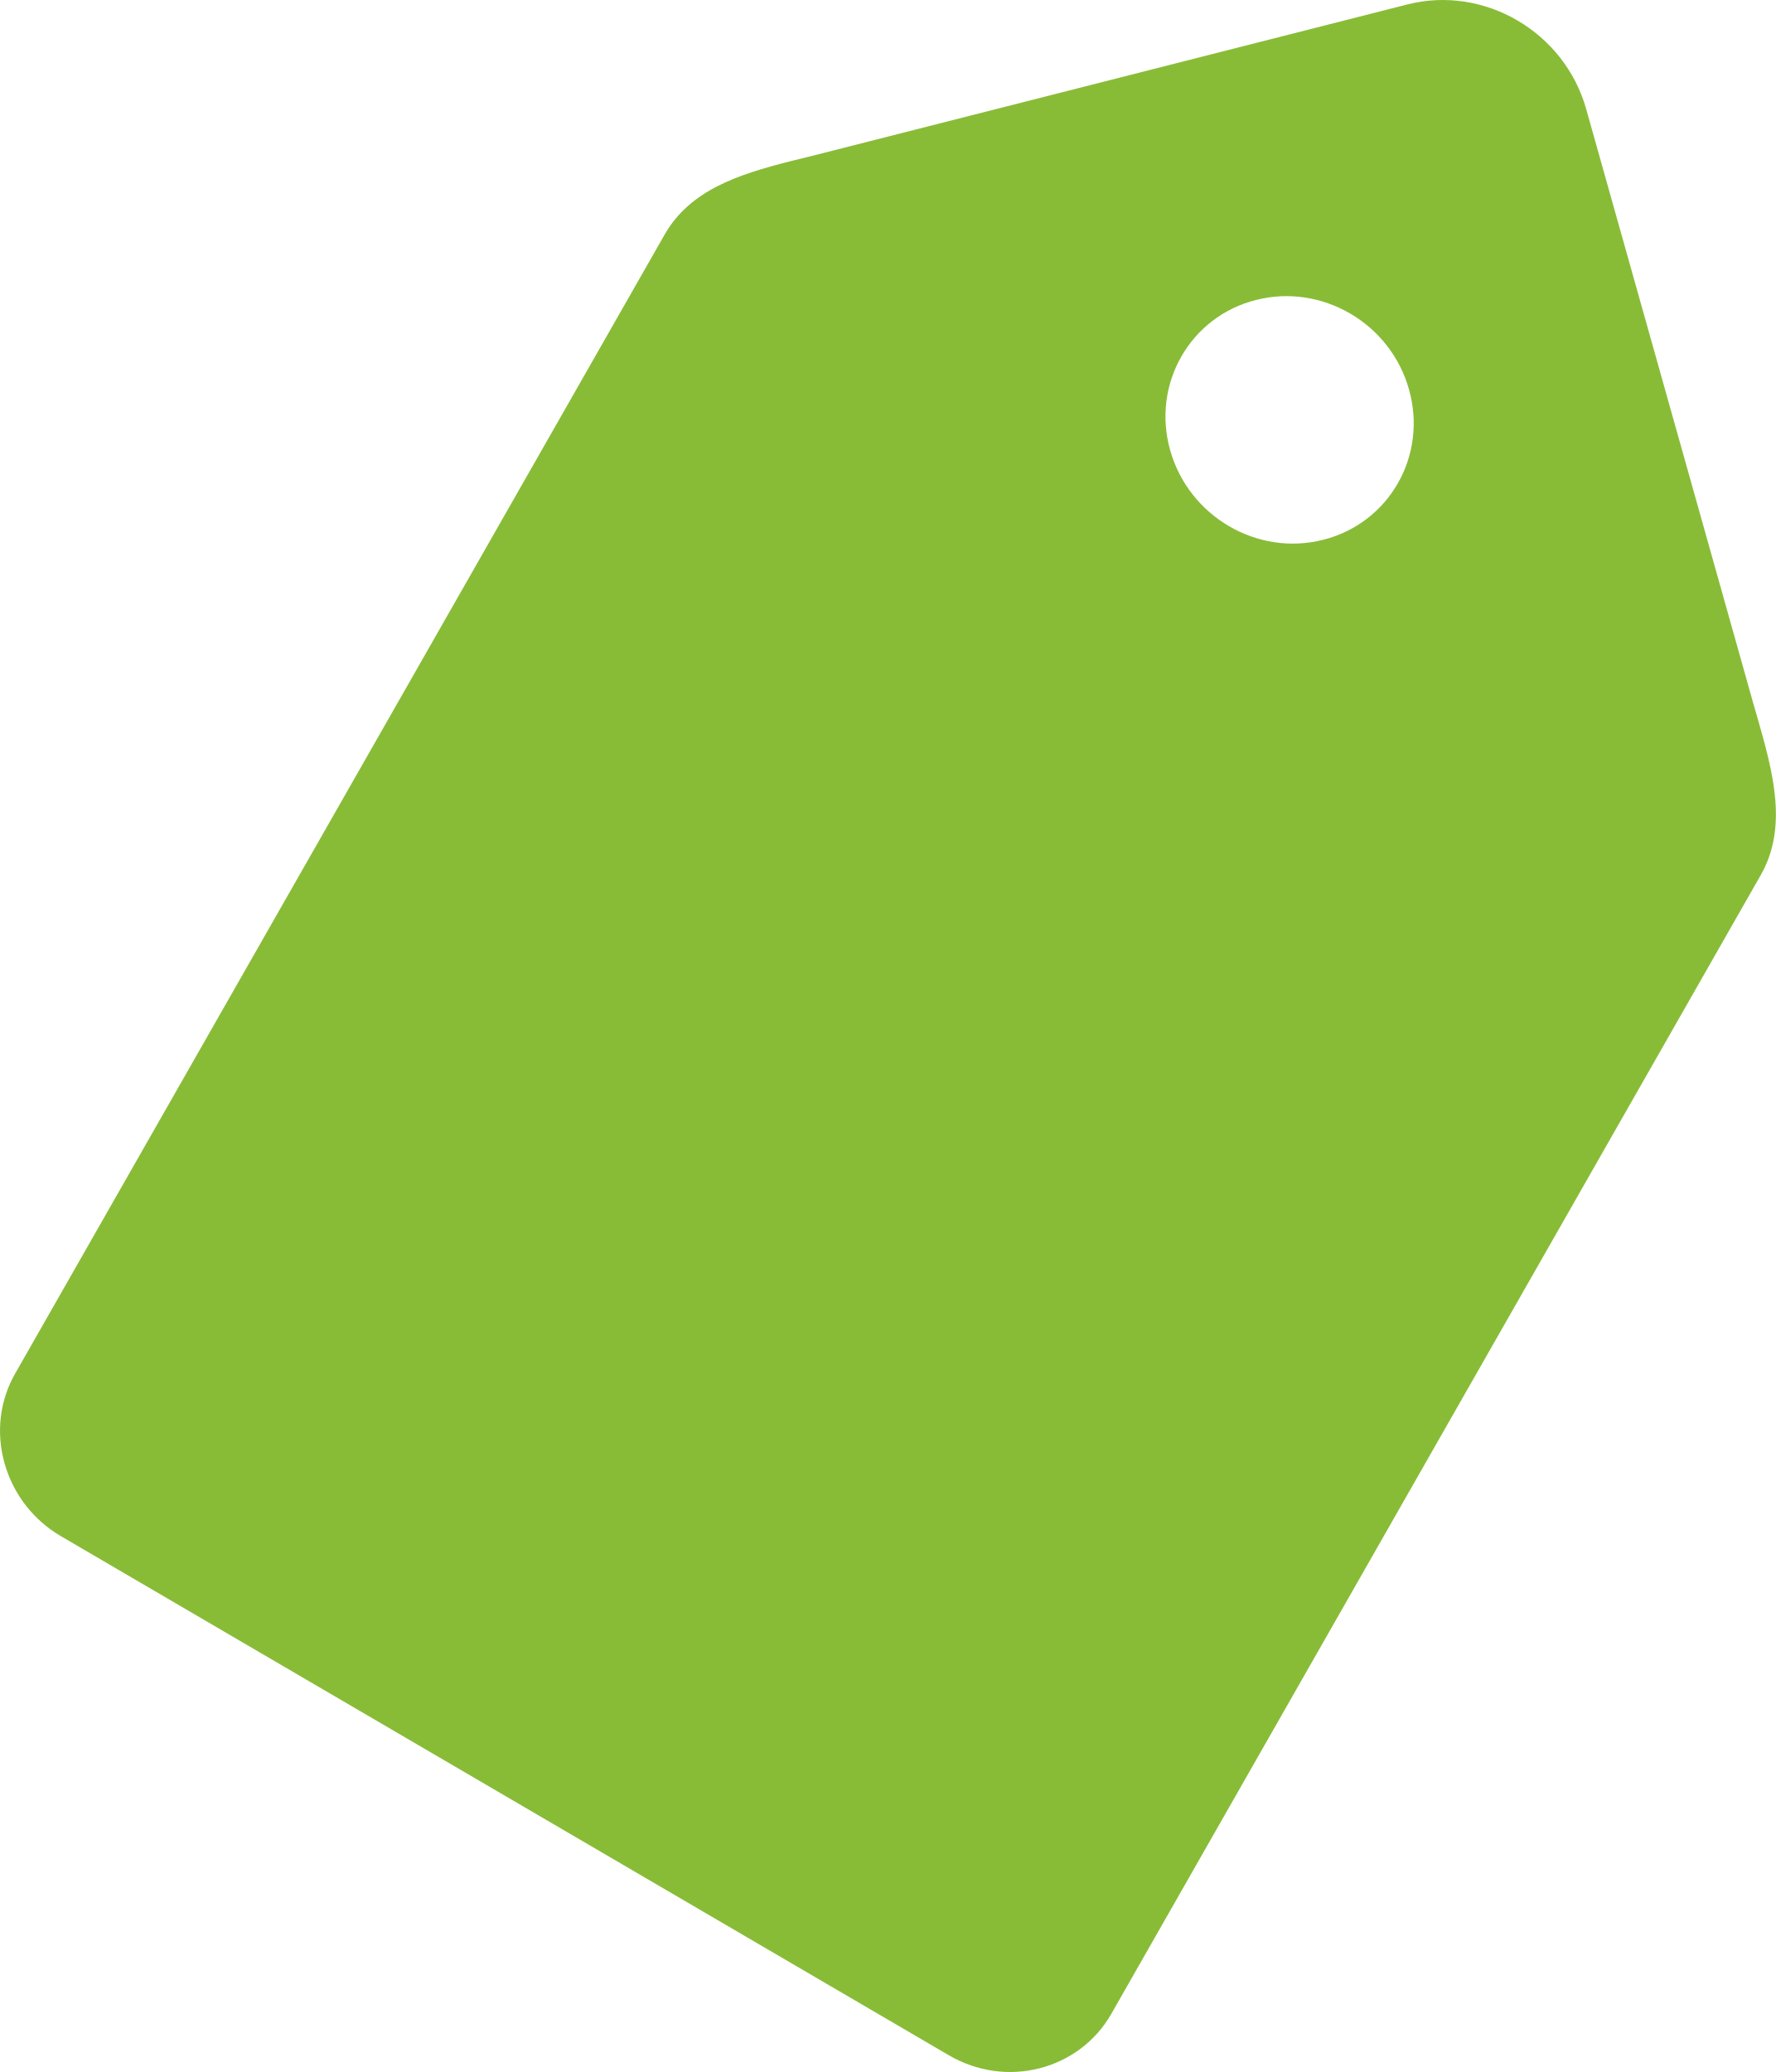
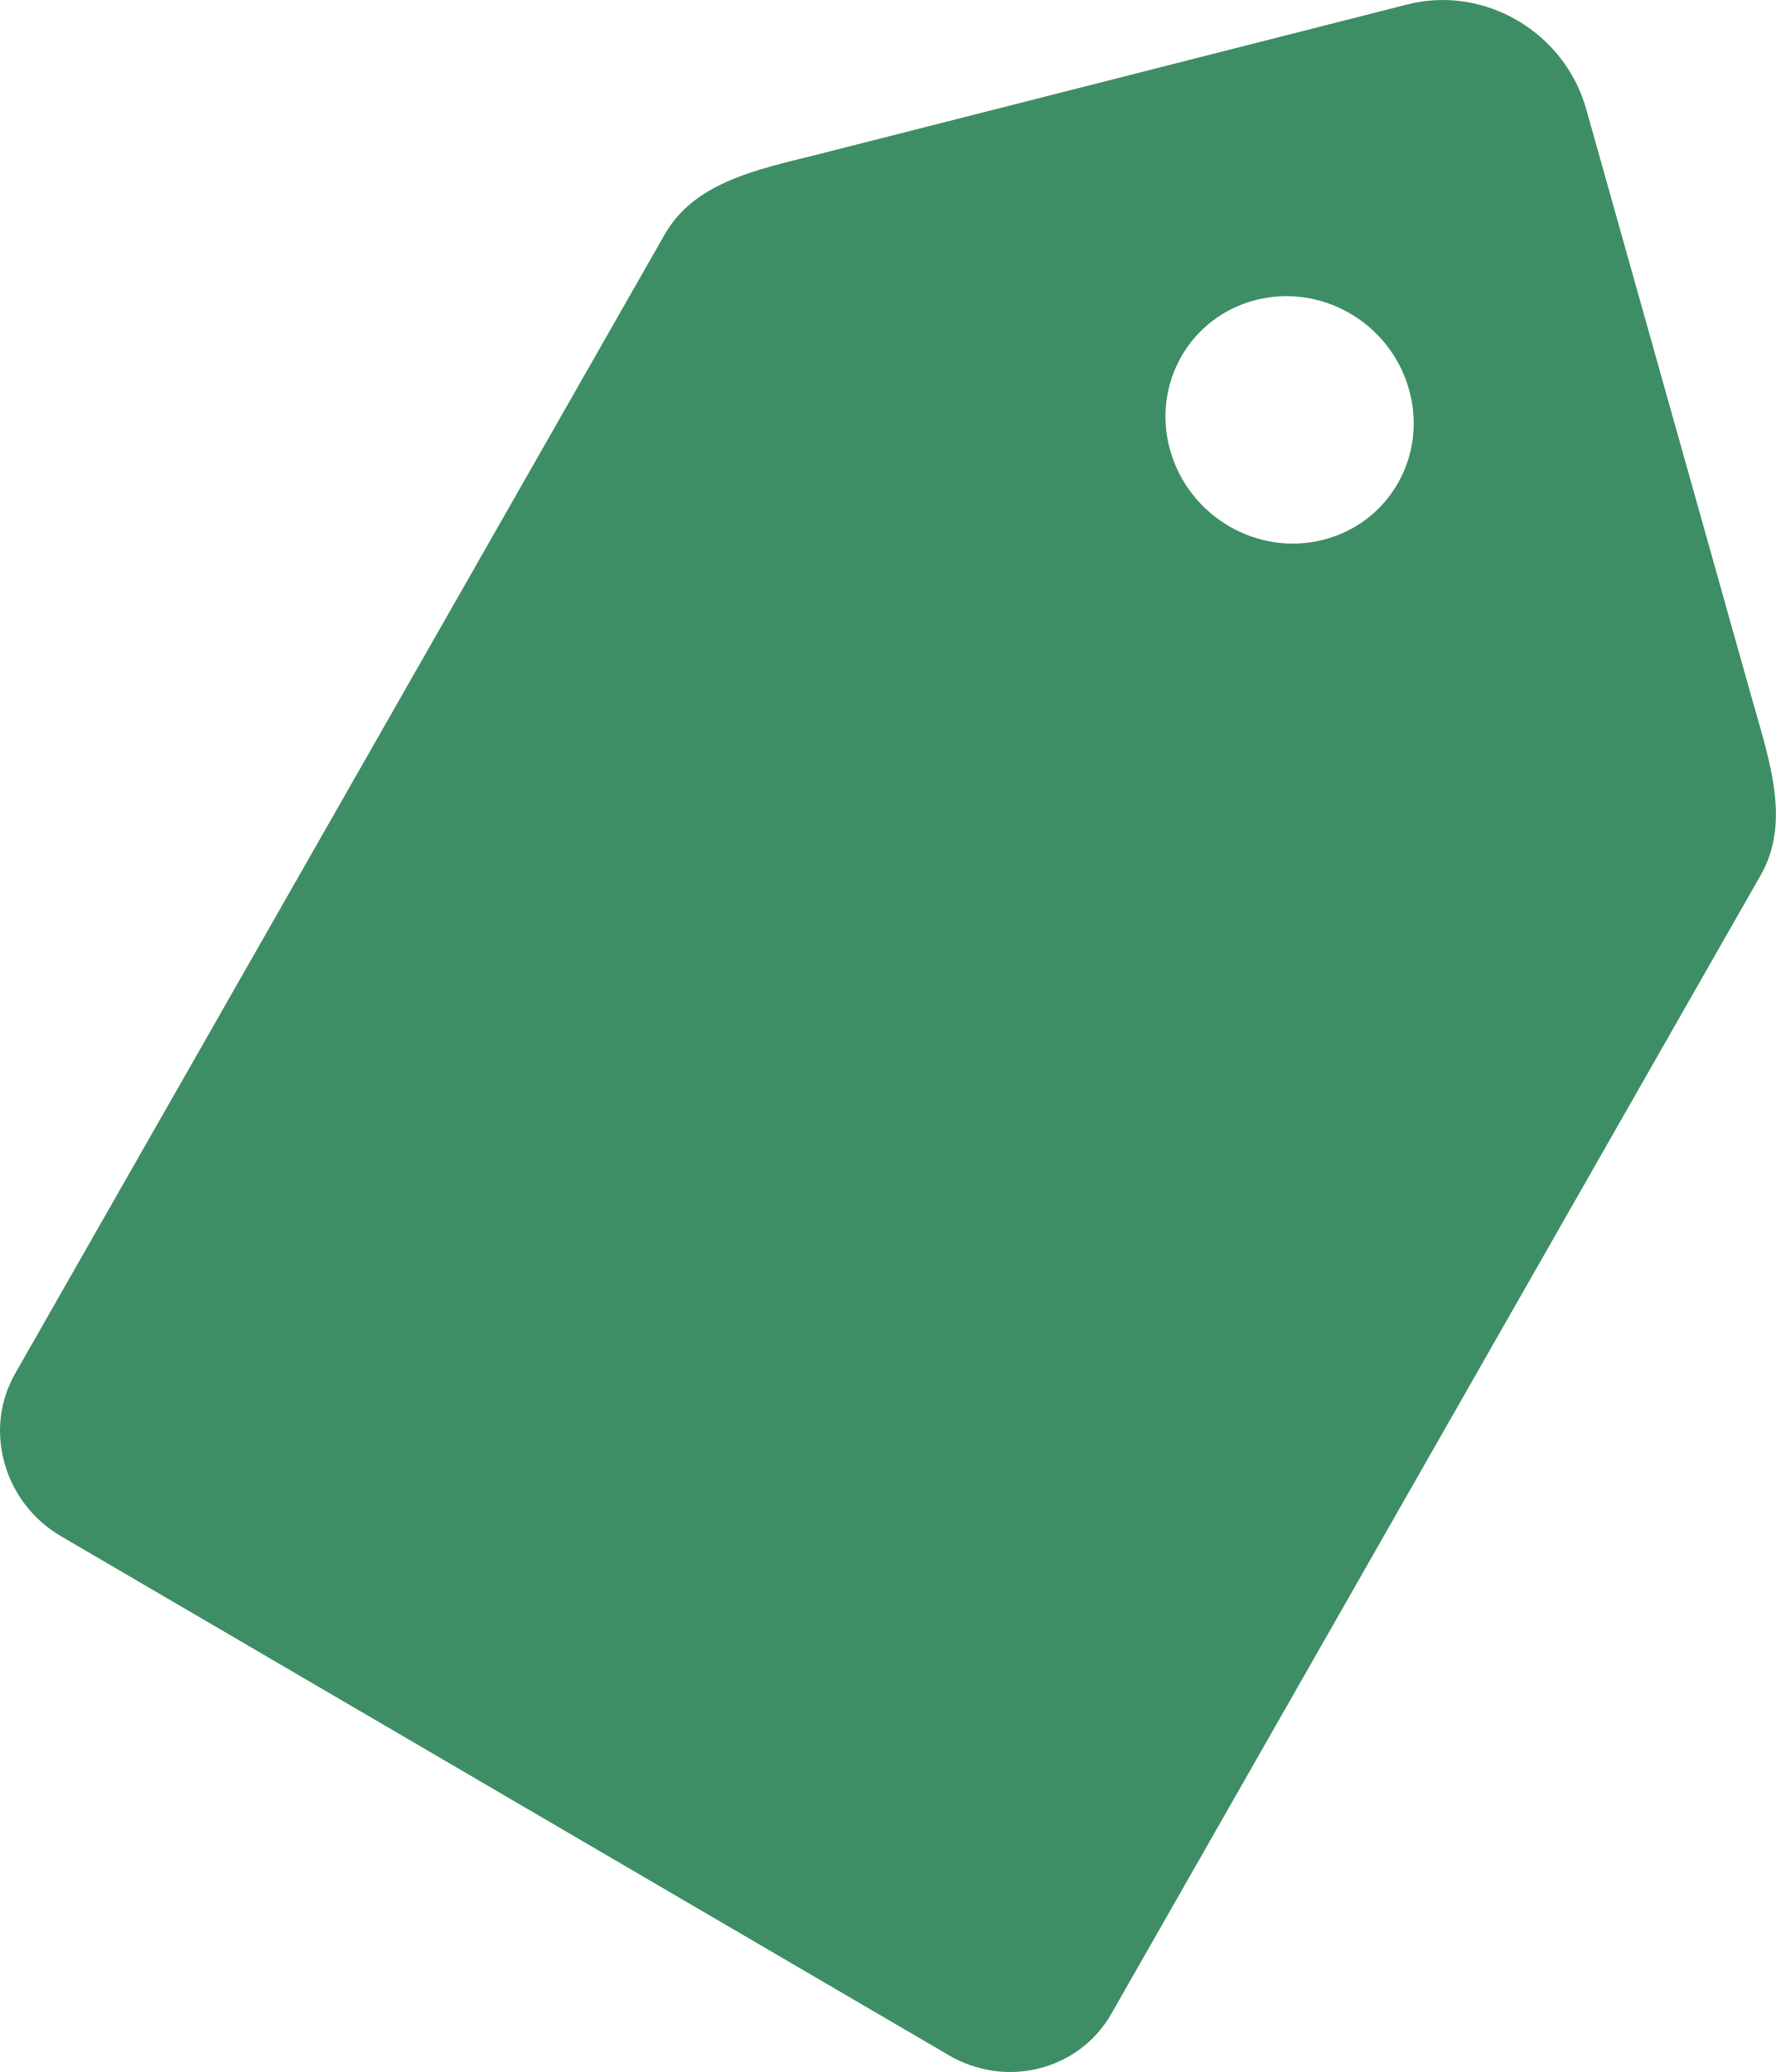
<svg xmlns="http://www.w3.org/2000/svg" width="12" height="14" viewBox="0 0 12 14" fill="none">
-   <path d="M11.848 4.755L10.718 0.736C10.571 0.215 10.029 -0.102 9.51 0.03L5.508 1.048L5.338 1.09C4.989 1.179 4.663 1.284 4.491 1.585L0.104 9.278C-0.002 9.462 -0.028 9.679 0.031 9.888C0.09 10.096 0.226 10.272 0.414 10.381L6.41 13.886C6.598 13.996 6.816 14.028 7.024 13.975C7.231 13.922 7.405 13.791 7.51 13.606L11.897 5.914C12.086 5.584 11.977 5.206 11.873 4.841L11.848 4.755ZM8.942 3.647C8.497 3.761 8.033 3.49 7.907 3.042C7.781 2.595 8.041 2.14 8.486 2.027C8.932 1.913 9.396 2.184 9.521 2.632C9.647 3.079 9.388 3.534 8.942 3.647Z" fill="#88BC37" />
+   <path d="M11.848 4.755L10.718 0.736C10.571 0.215 10.029 -0.102 9.51 0.03L5.508 1.048L5.338 1.09C4.989 1.179 4.663 1.284 4.491 1.585L0.104 9.278C-0.002 9.462 -0.028 9.679 0.031 9.888C0.09 10.096 0.226 10.272 0.414 10.381L6.41 13.886C6.598 13.996 6.816 14.028 7.024 13.975C7.231 13.922 7.405 13.791 7.51 13.606L11.897 5.914C12.086 5.584 11.977 5.206 11.873 4.841L11.848 4.755ZM8.942 3.647C8.497 3.761 8.033 3.49 7.907 3.042C7.781 2.595 8.041 2.14 8.486 2.027C8.932 1.913 9.396 2.184 9.521 2.632C9.647 3.079 9.388 3.534 8.942 3.647Z" fill="#3D8E65" />
</svg>
